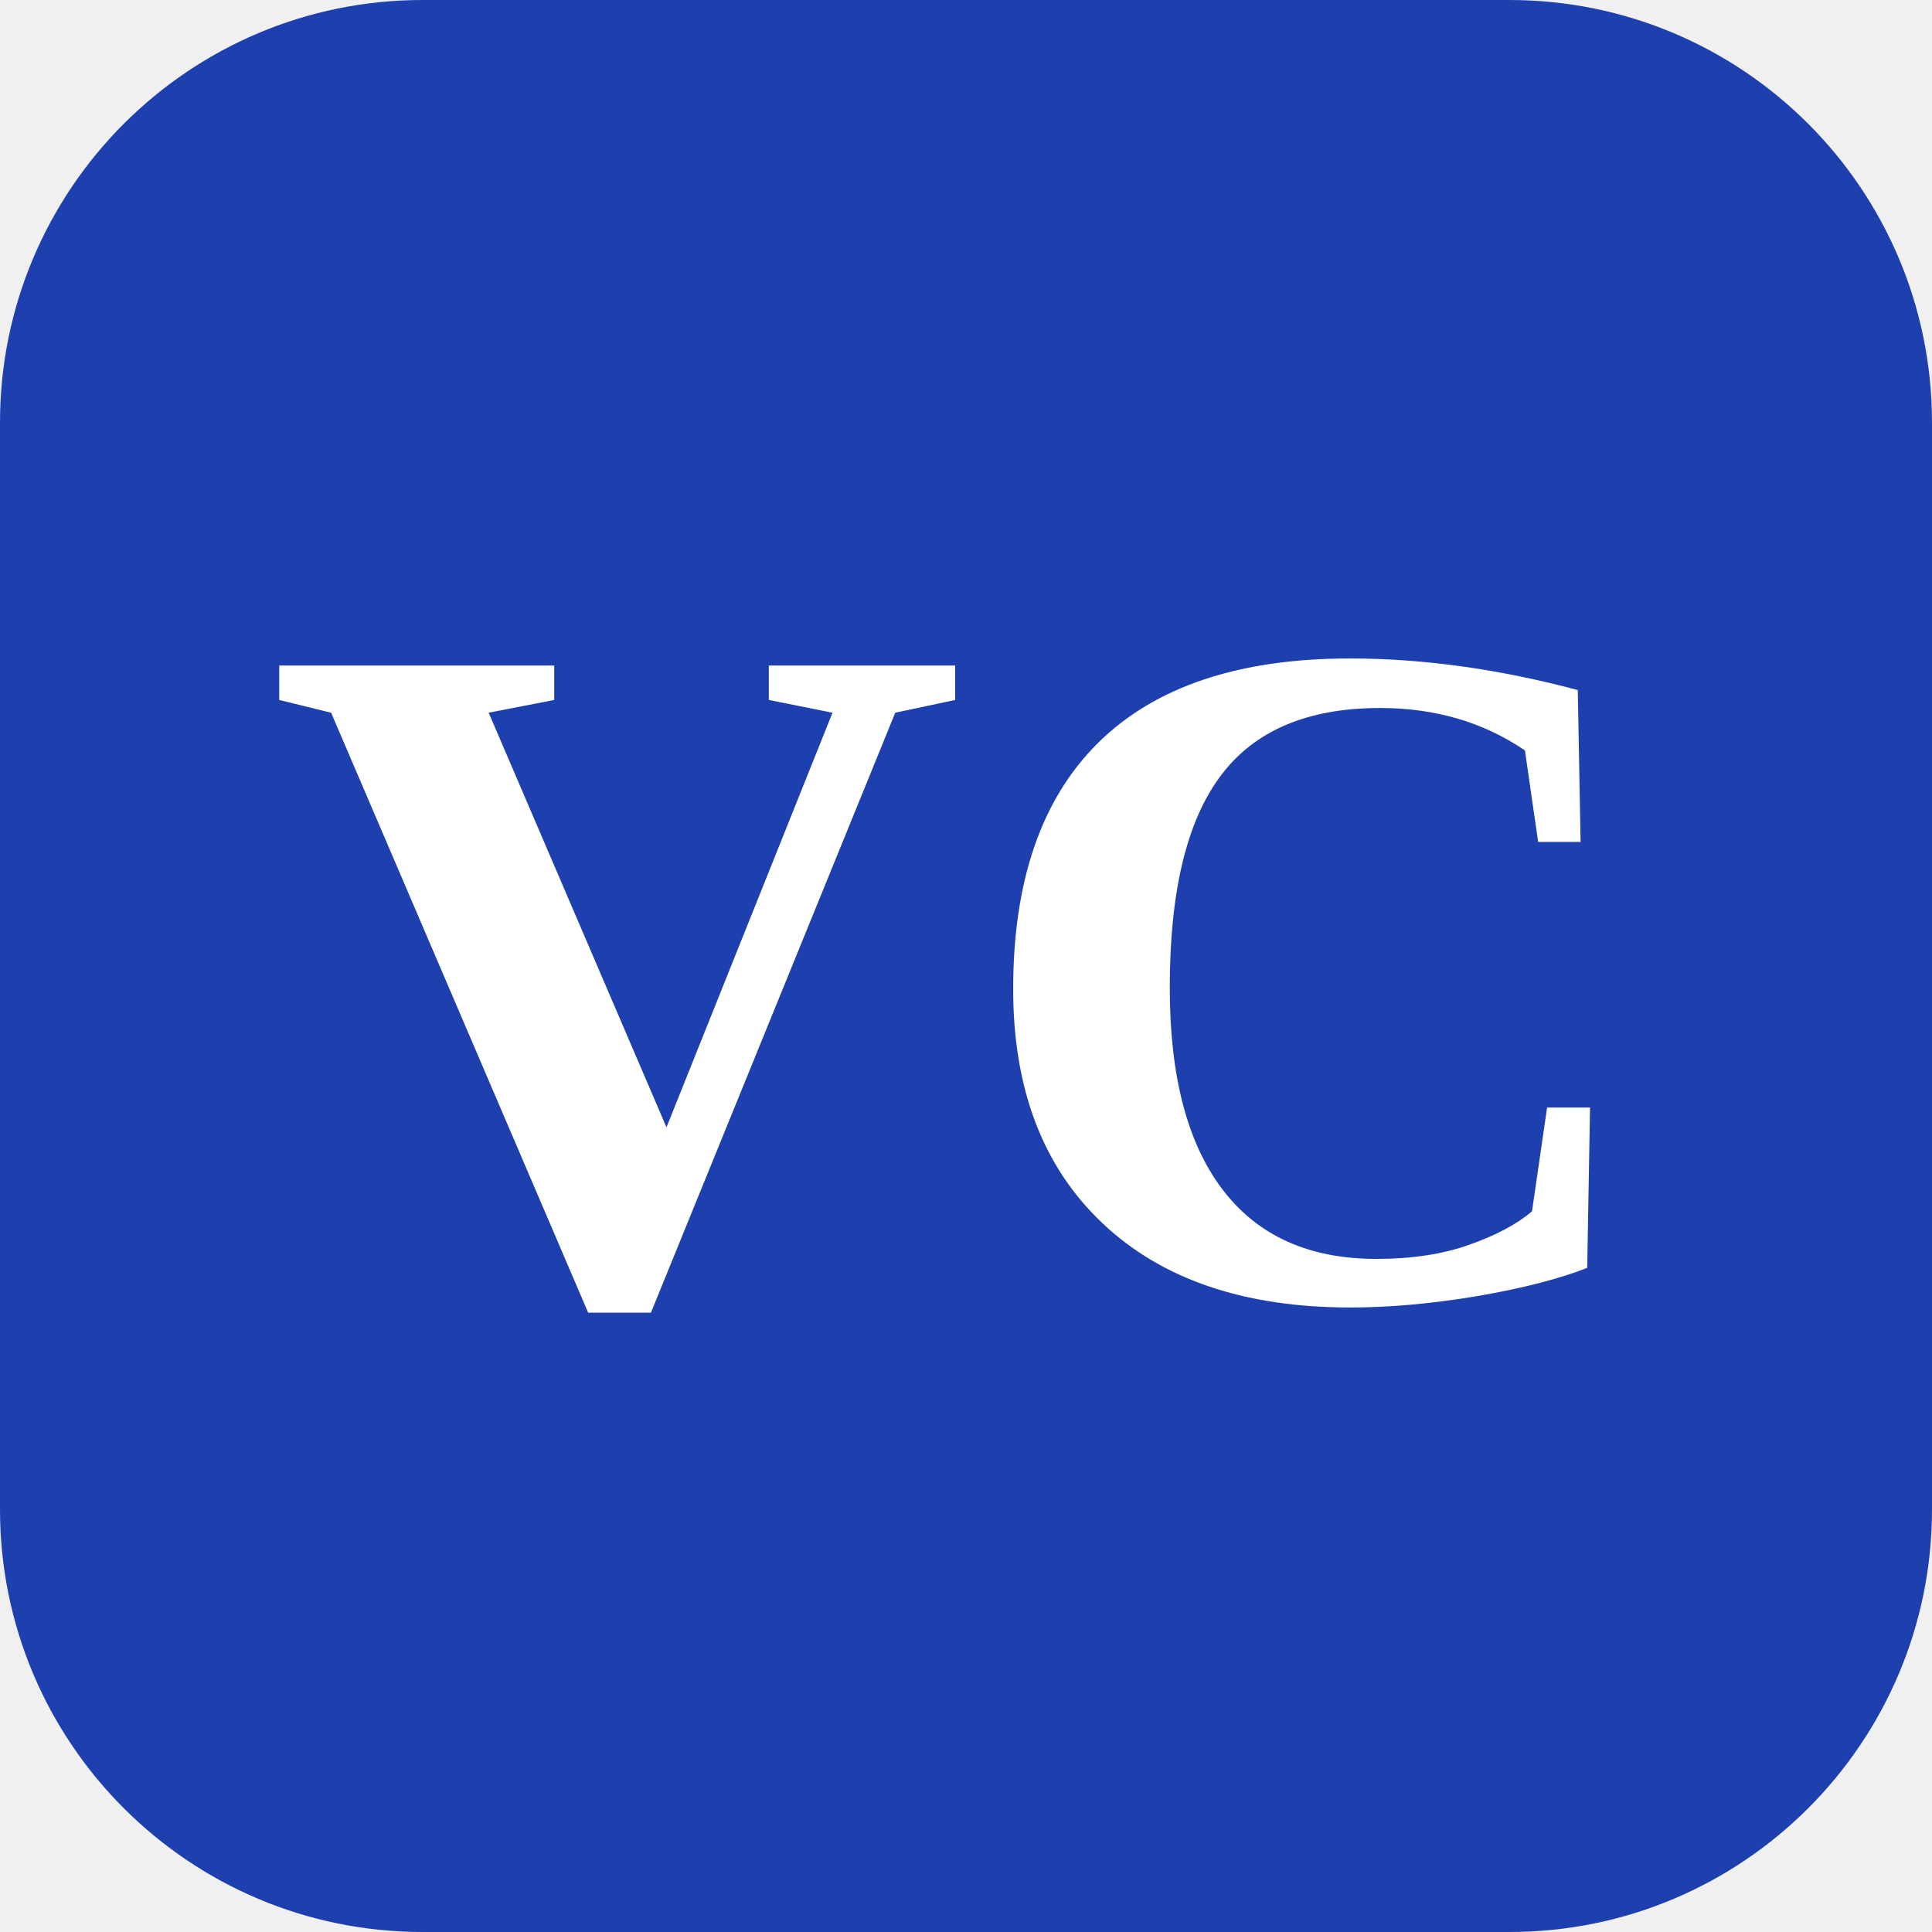
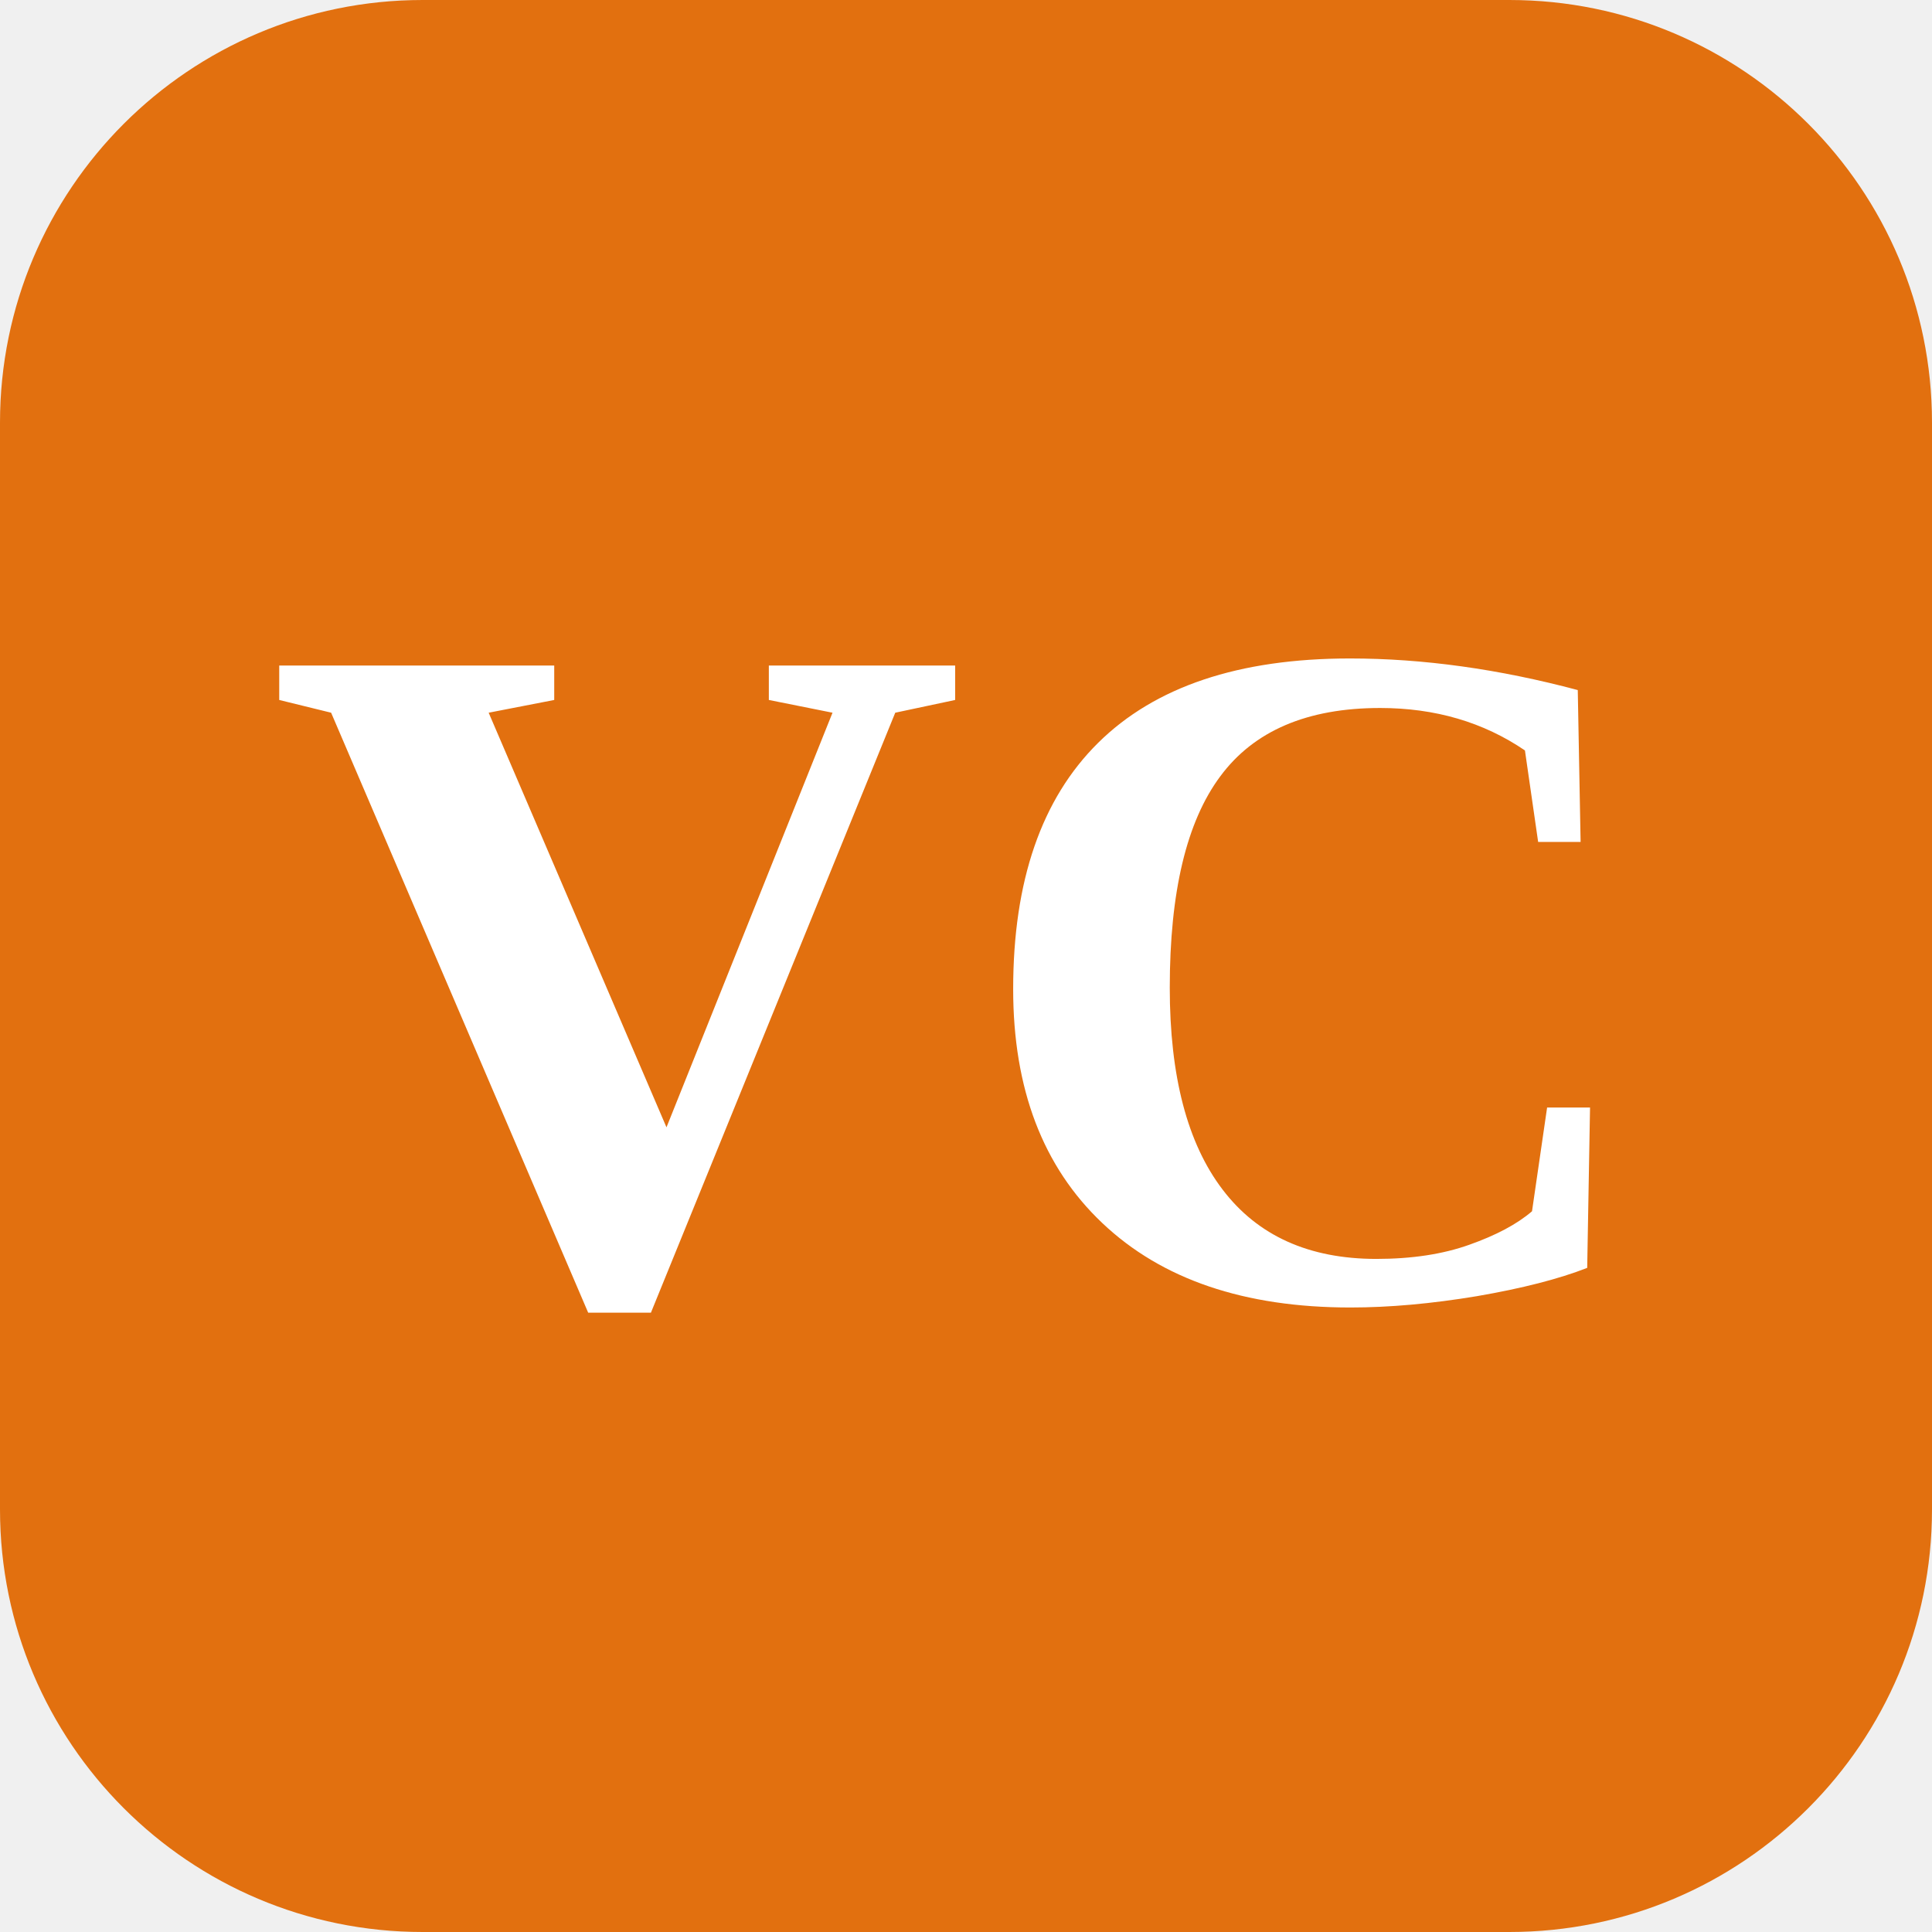
<svg xmlns="http://www.w3.org/2000/svg" viewBox="0 0 64 64">
-   <rect width="64" height="64" rx="14" fill="#1e40af" />
+   <rect width="64" height="64" rx="14" fill="#e2700f" />
  <text x="32" y="43" text-anchor="middle" font-family="Georgia, 'Times New Roman', serif" font-size="32" font-weight="600" fill="#ffffff">VC</text>
</svg>
